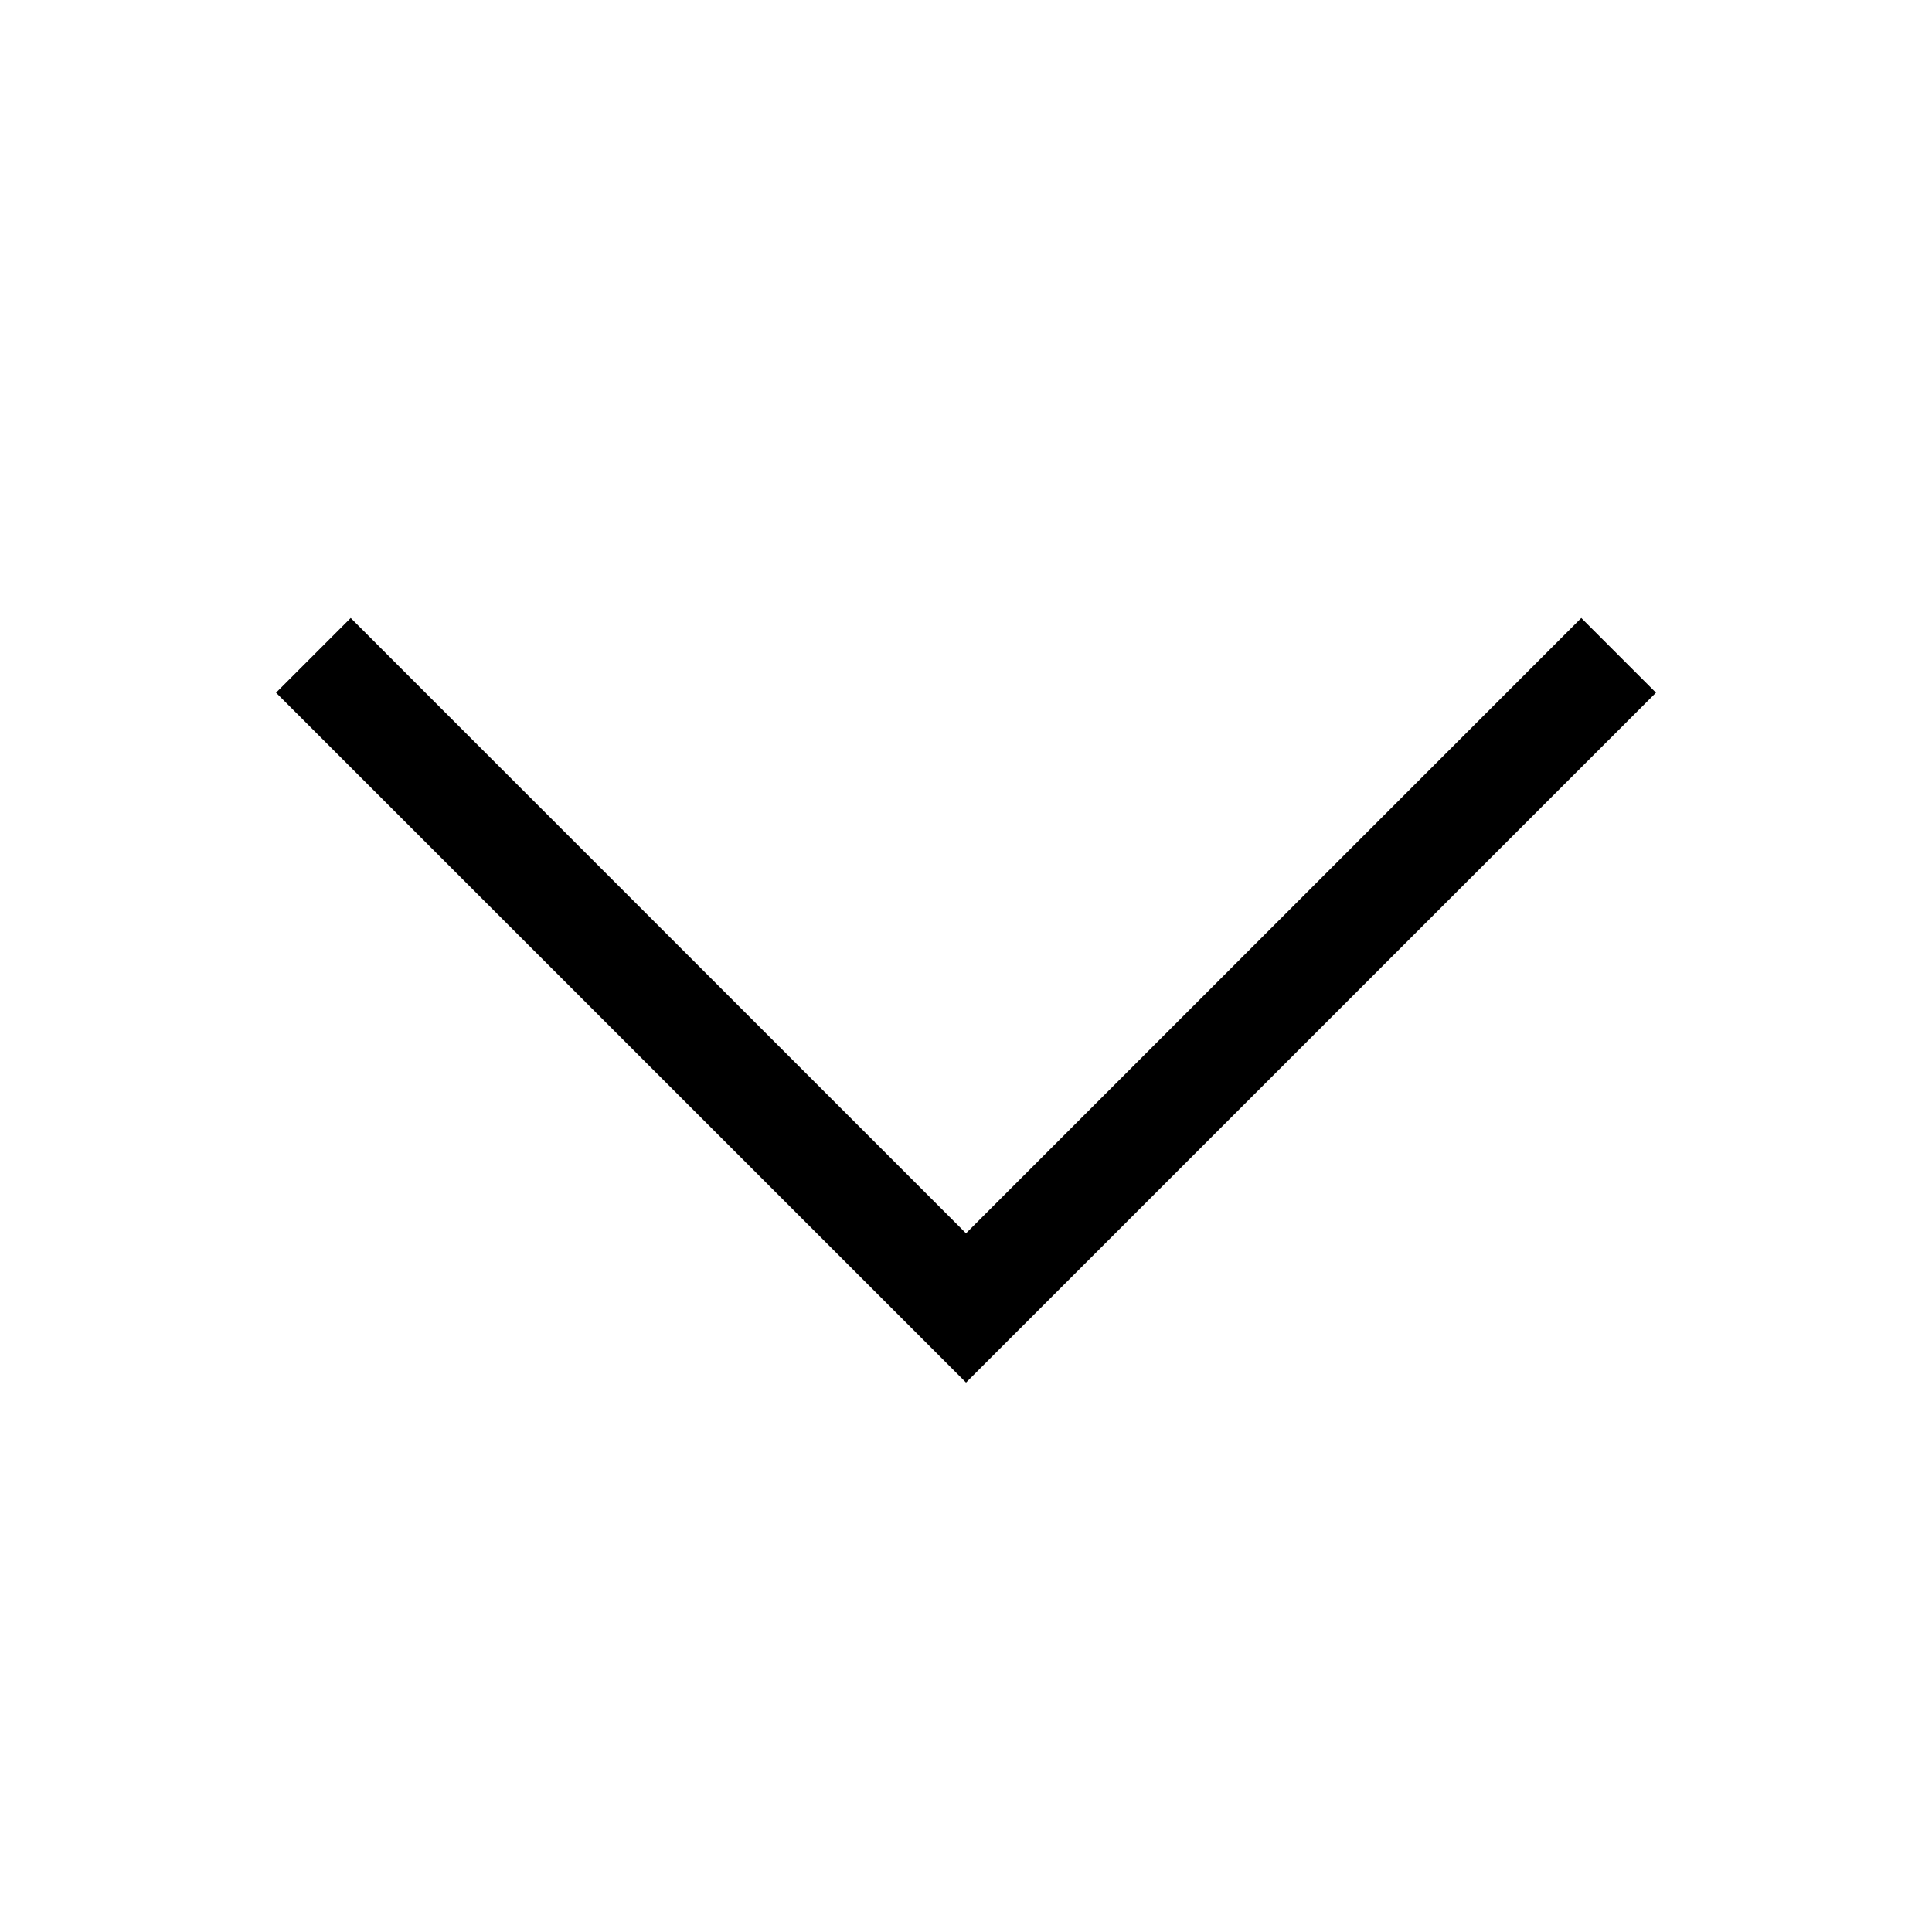
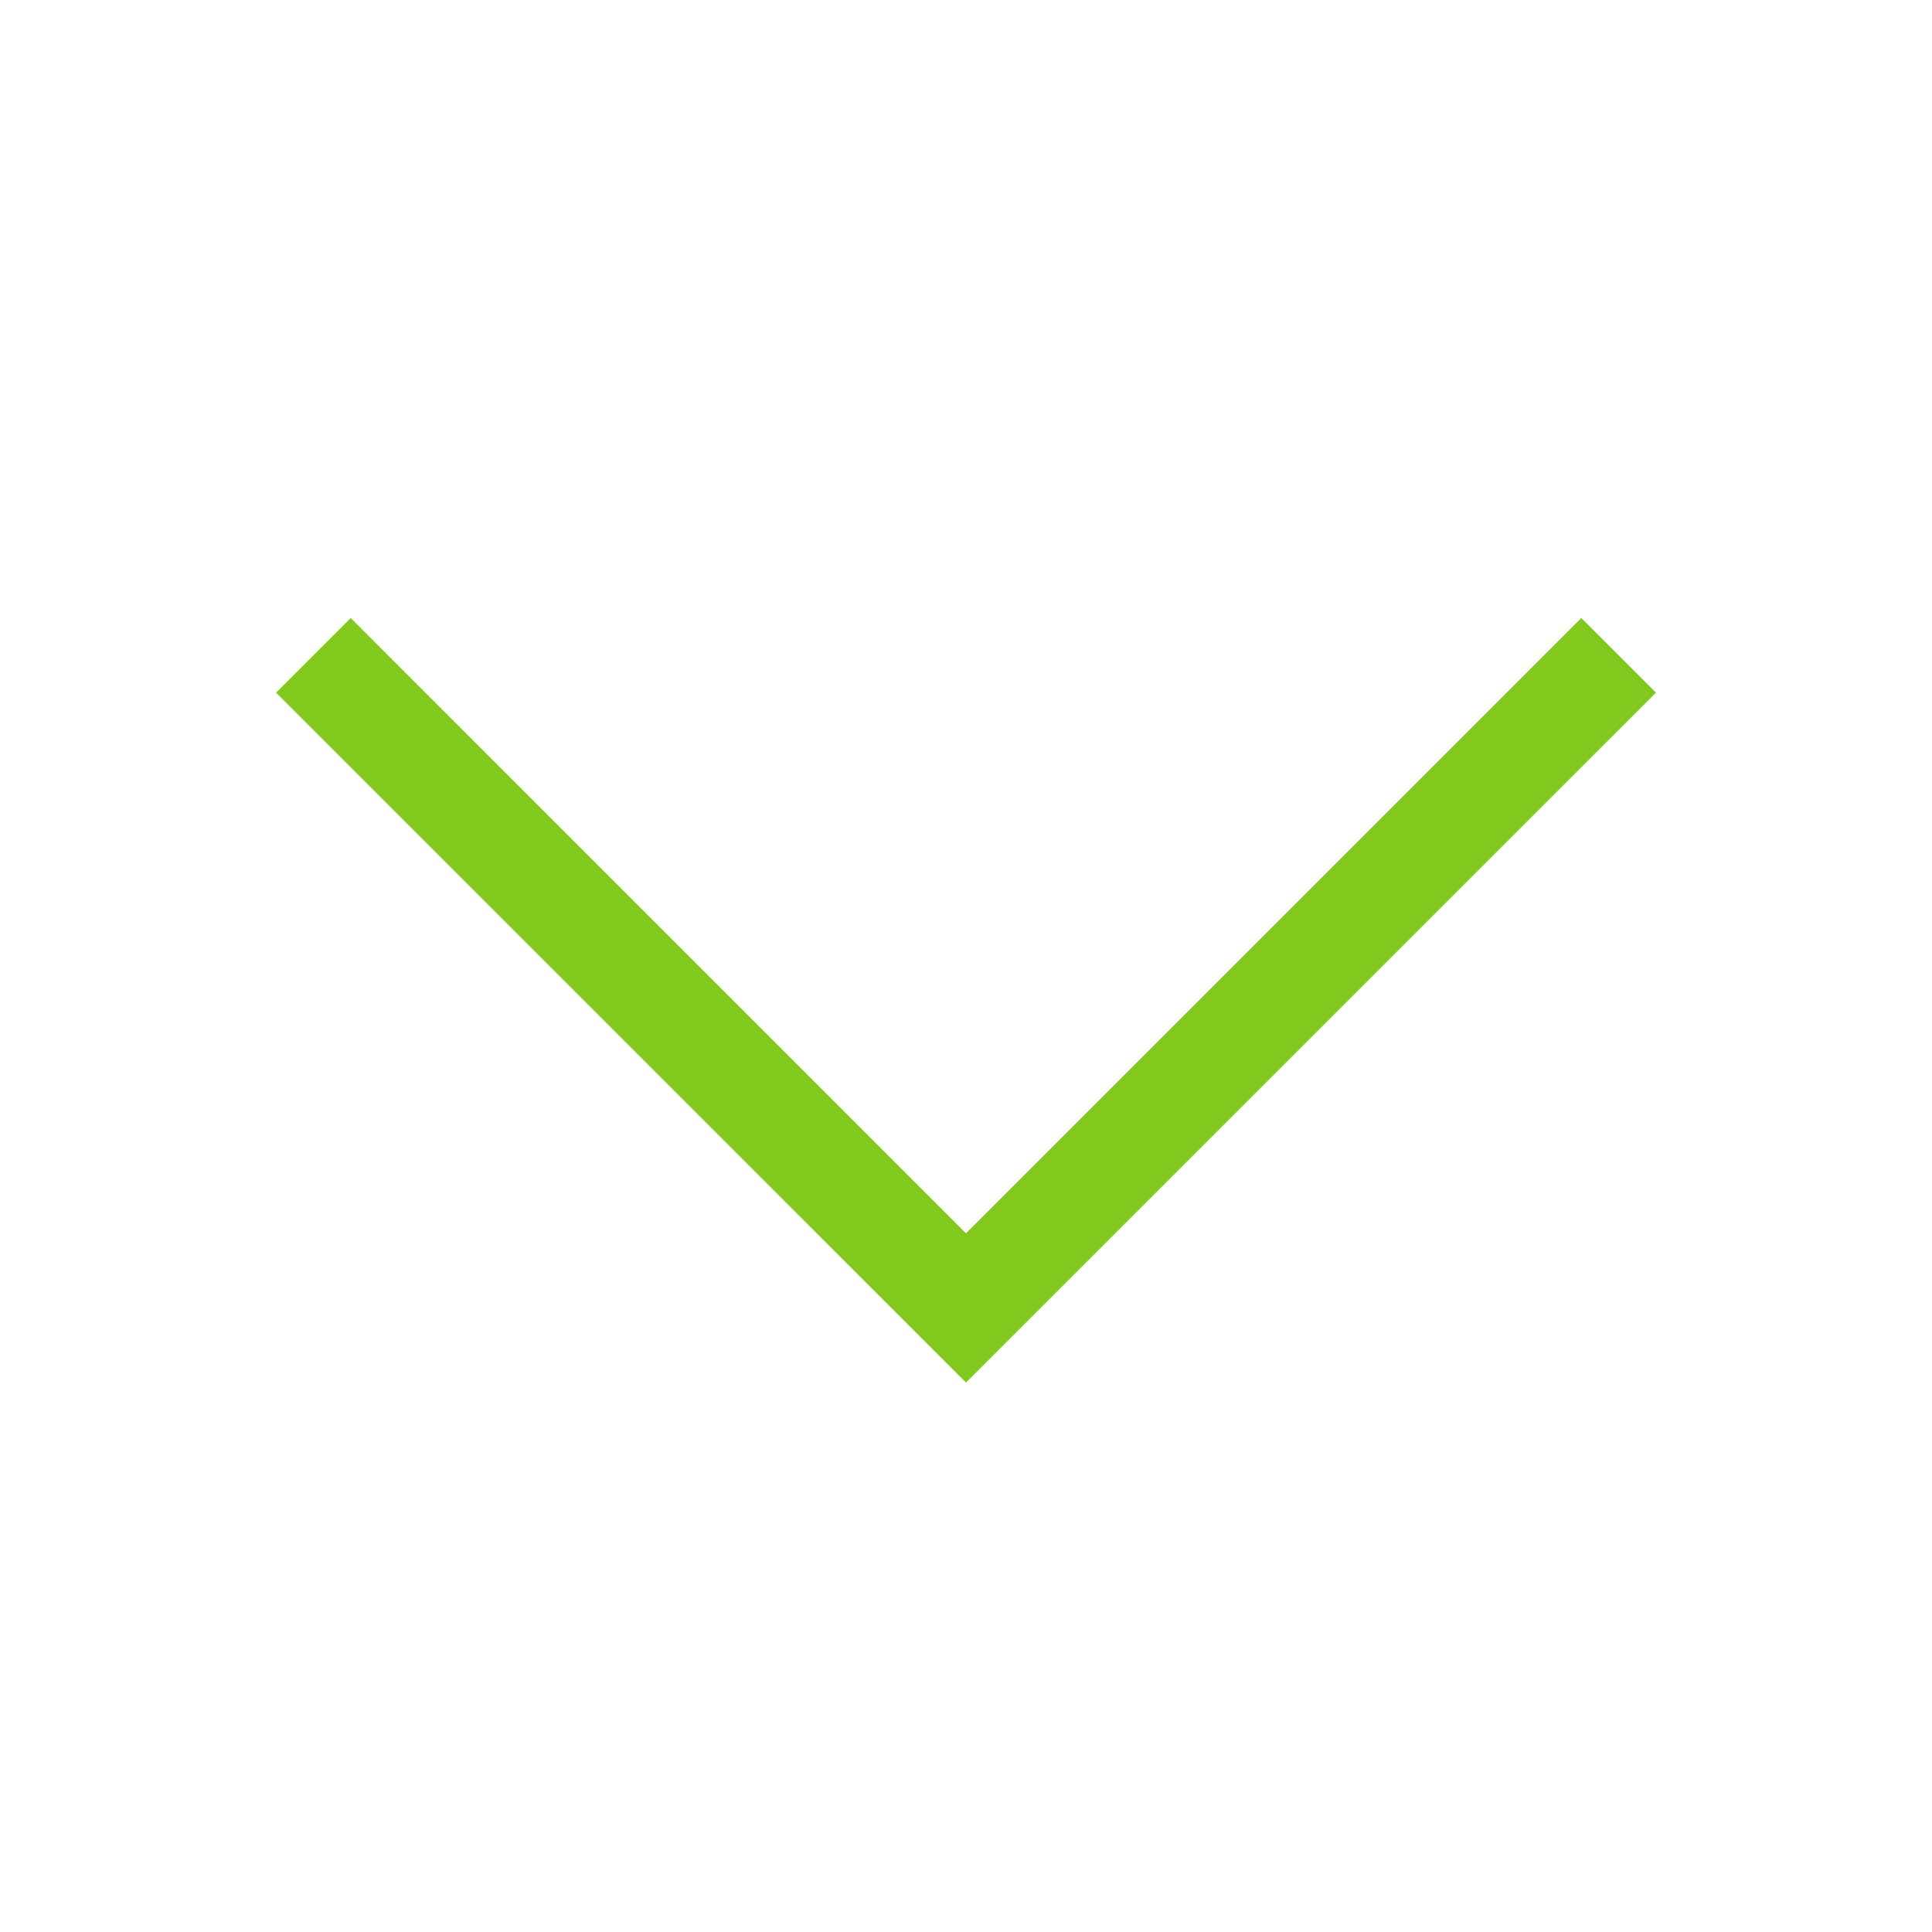
- <svg xmlns="http://www.w3.org/2000/svg" t="1676115274568" class="icon" viewBox="0 0 1024 1024" version="1.1" p-id="2693" width="200" height="200">
-   <path d="M185.884 327.55 146.3 367.133 512.021 732.779 877.7 367.133 838.117 327.55 511.997 653.676Z" p-id="2694" />
+ <svg xmlns="http://www.w3.org/2000/svg" t="1676165187404" class="icon" viewBox="0 0 1024 1024" version="1.1" p-id="2687" width="200" height="200">
+   <path d="M185.884 327.55 146.3 367.133 512.021 732.779 877.7 367.133 838.117 327.55 511.997 653.676Z" p-id="2688" fill="#82C91E" />
</svg>
